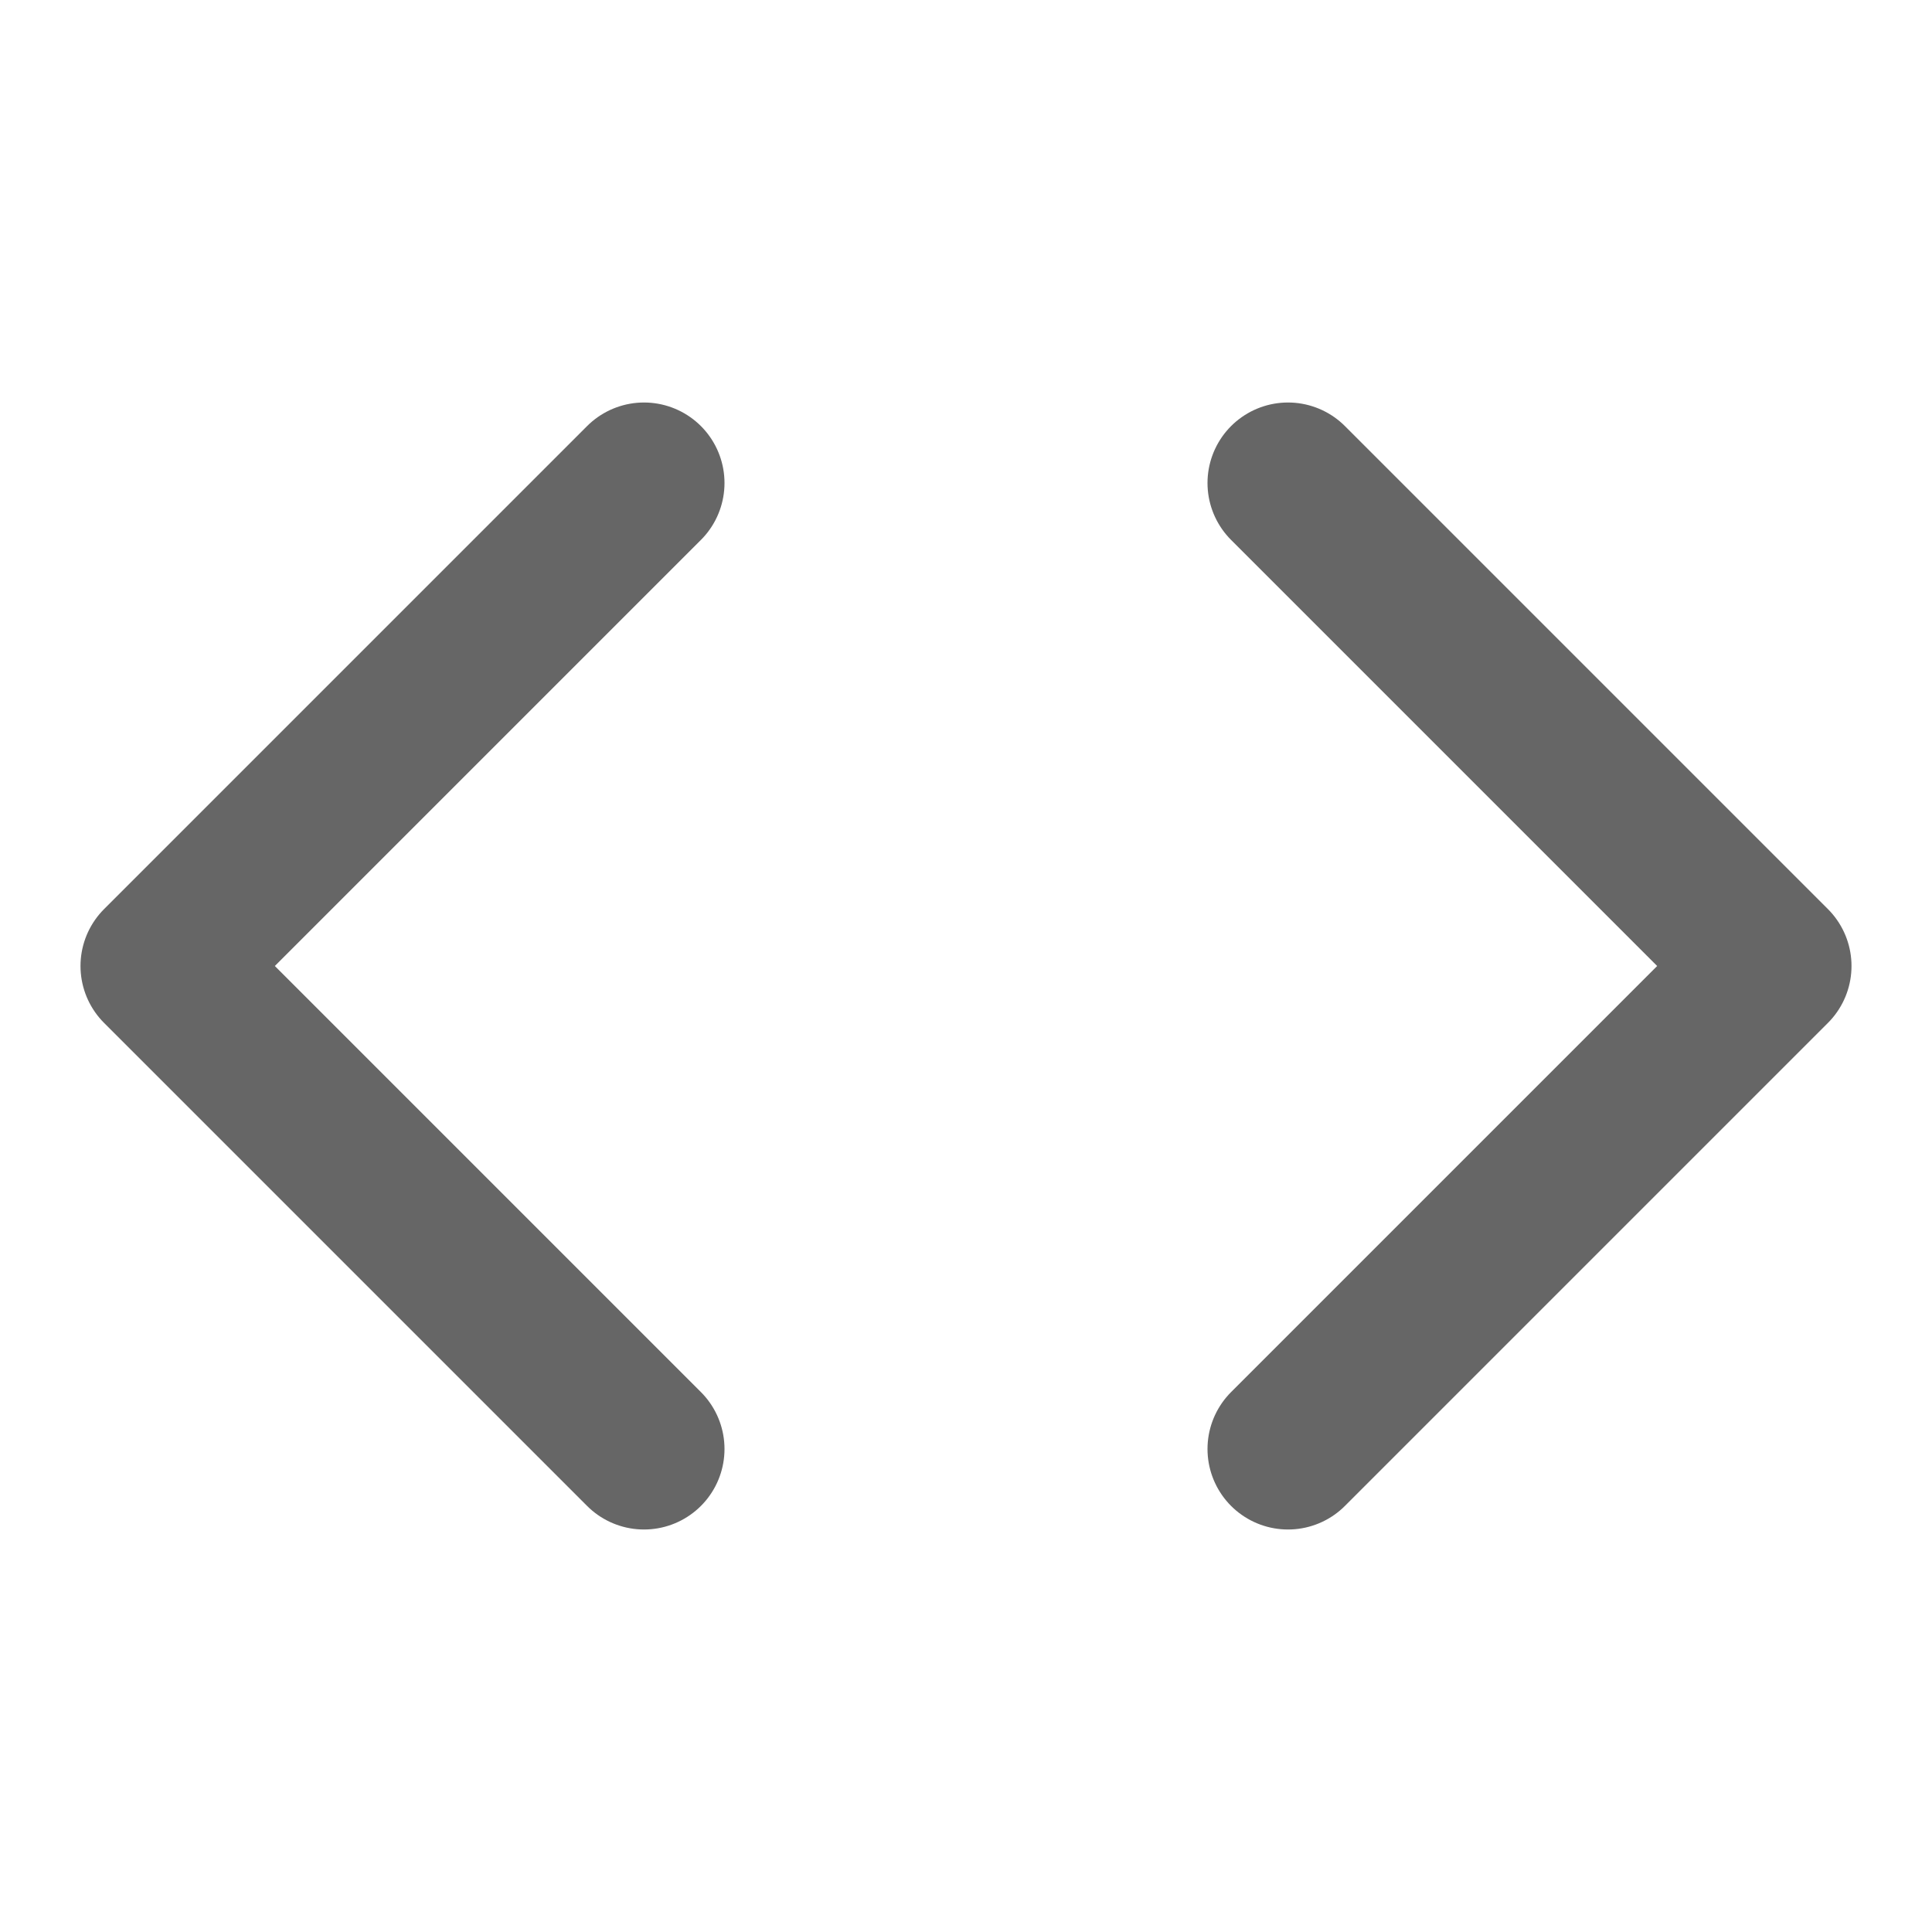
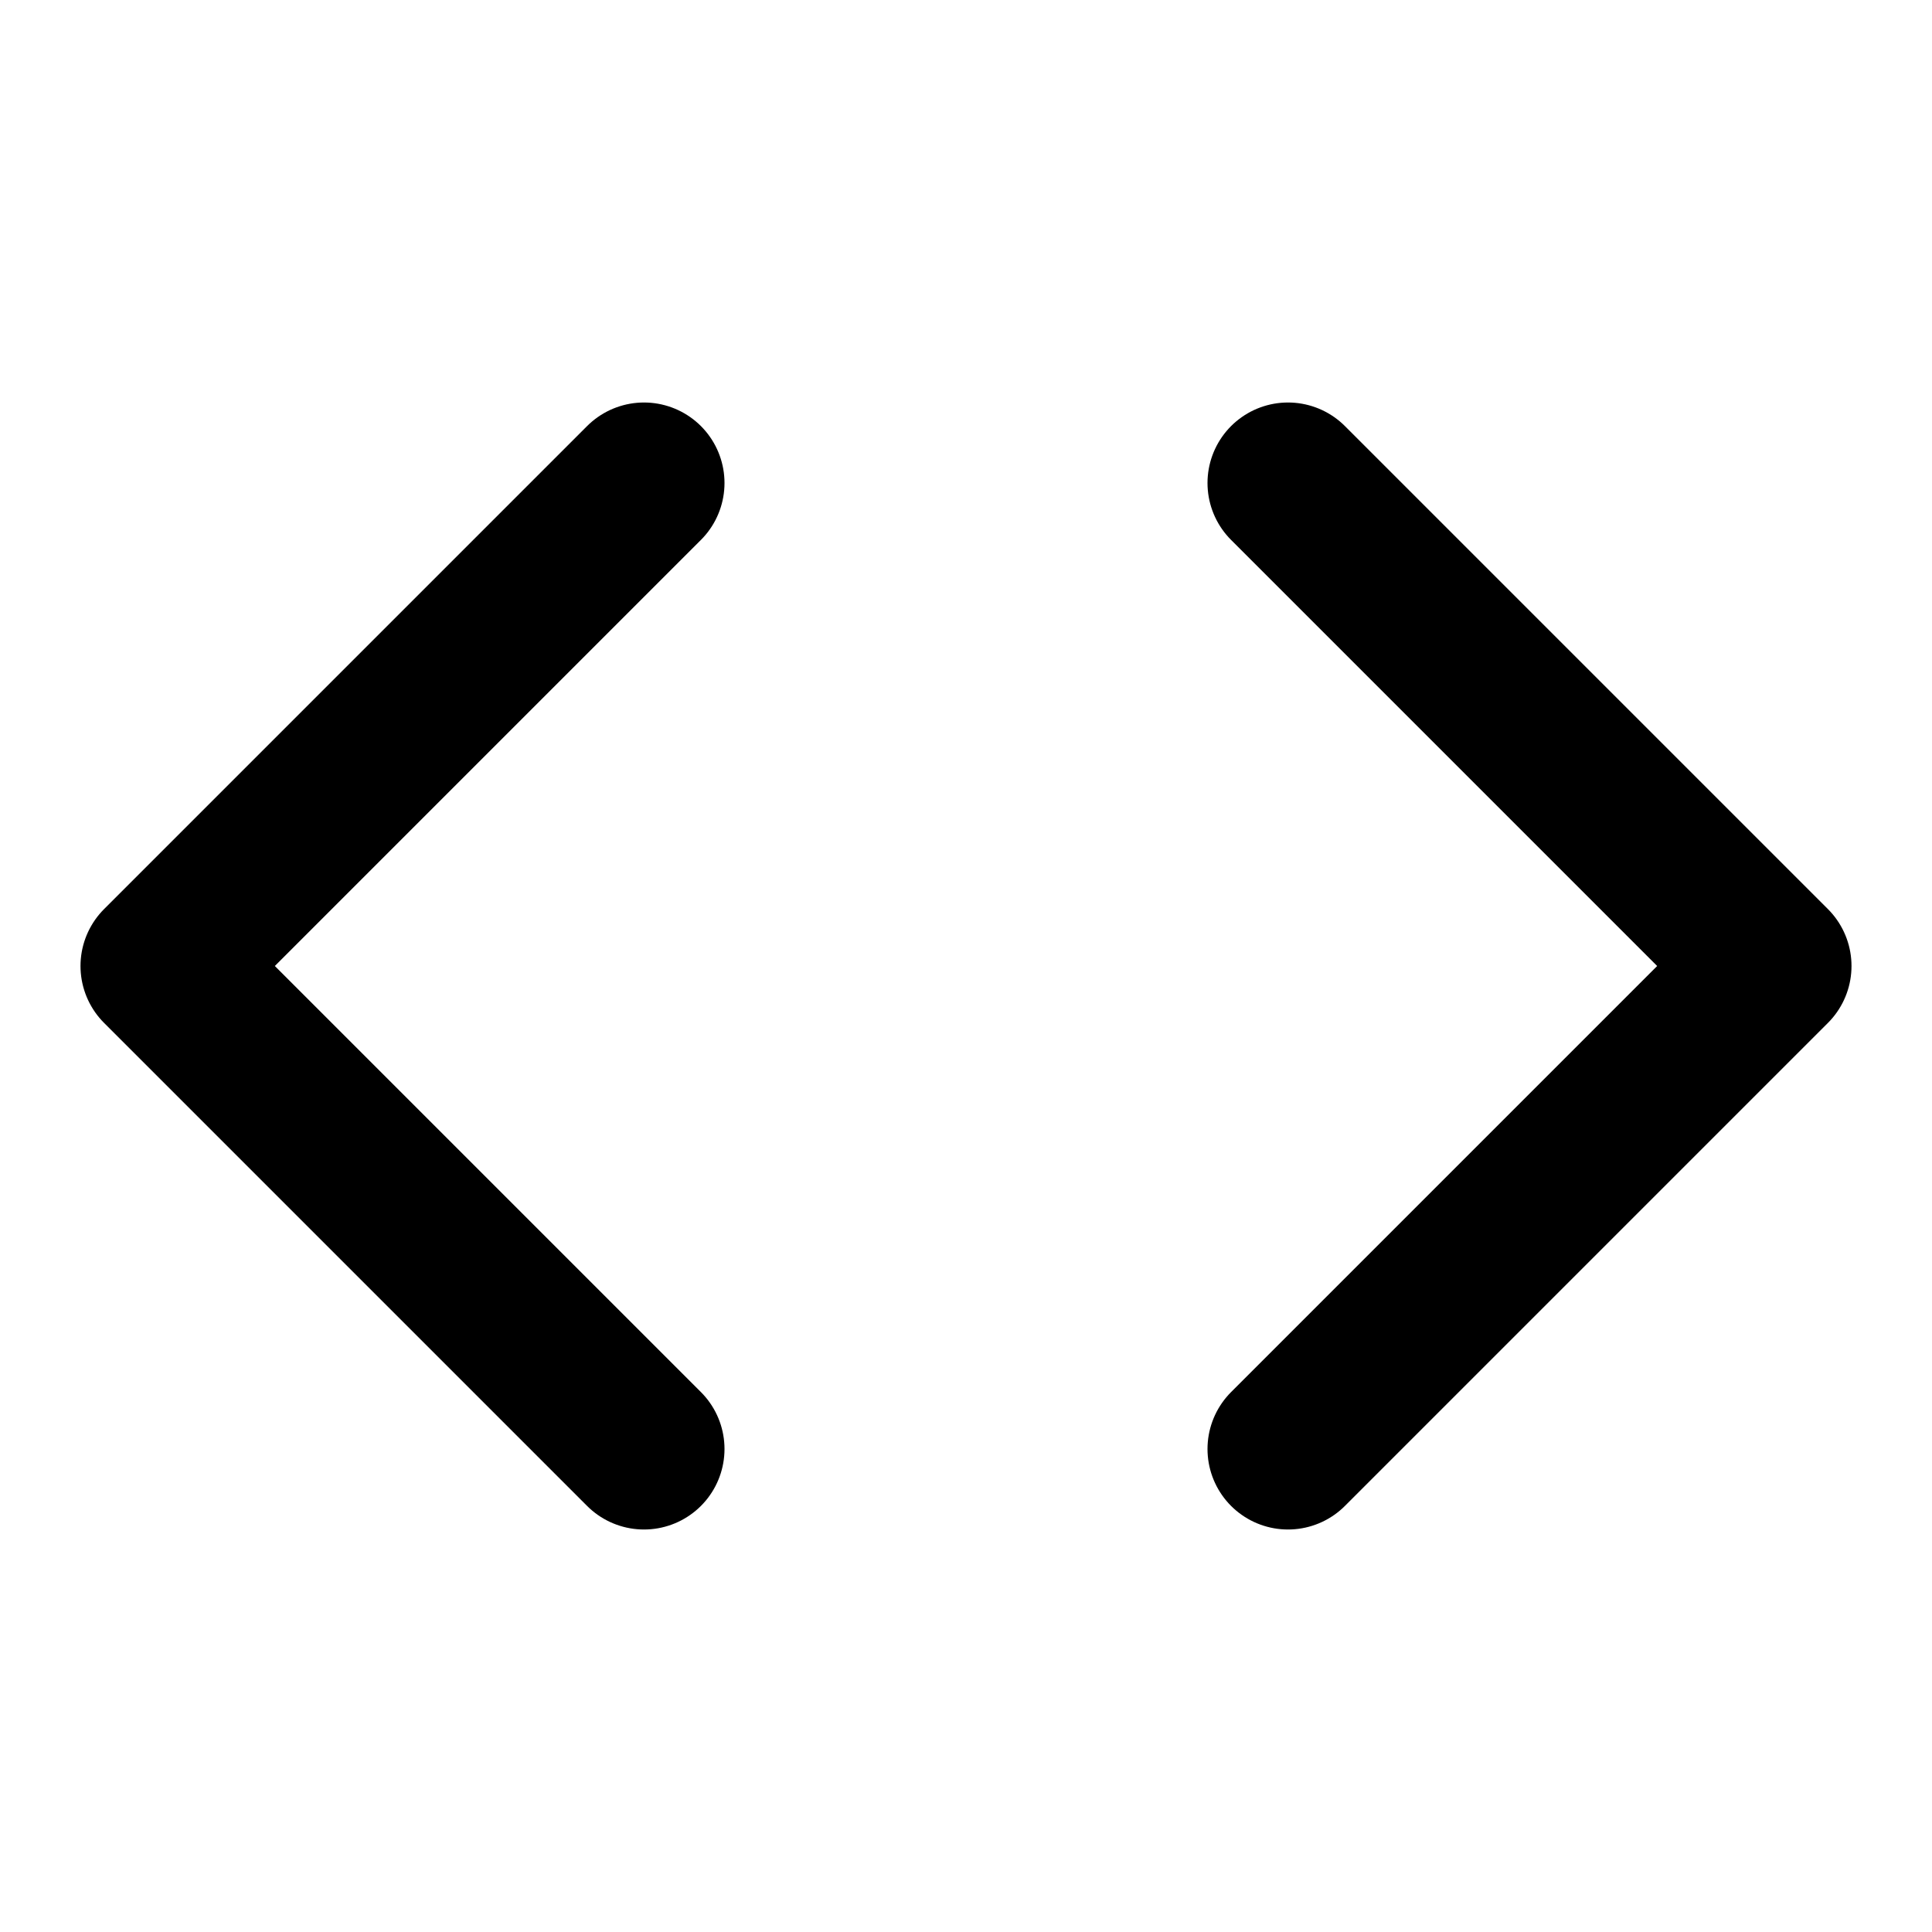
- <svg xmlns="http://www.w3.org/2000/svg" width="24" height="24" viewBox="0 0 24 24" fill="none" stroke="#666" stroke-width="2" stroke-linecap="round" stroke-linejoin="round">
+ <svg xmlns="http://www.w3.org/2000/svg" width="24" height="24" viewBox="0 0 24 24" fill="none" stroke="#000" stroke-width="2" stroke-linecap="round" stroke-linejoin="round">
  <polyline points="16 18 22 12 16 6" />
  <polyline points="8 6 2 12 8 18" />
</svg>
